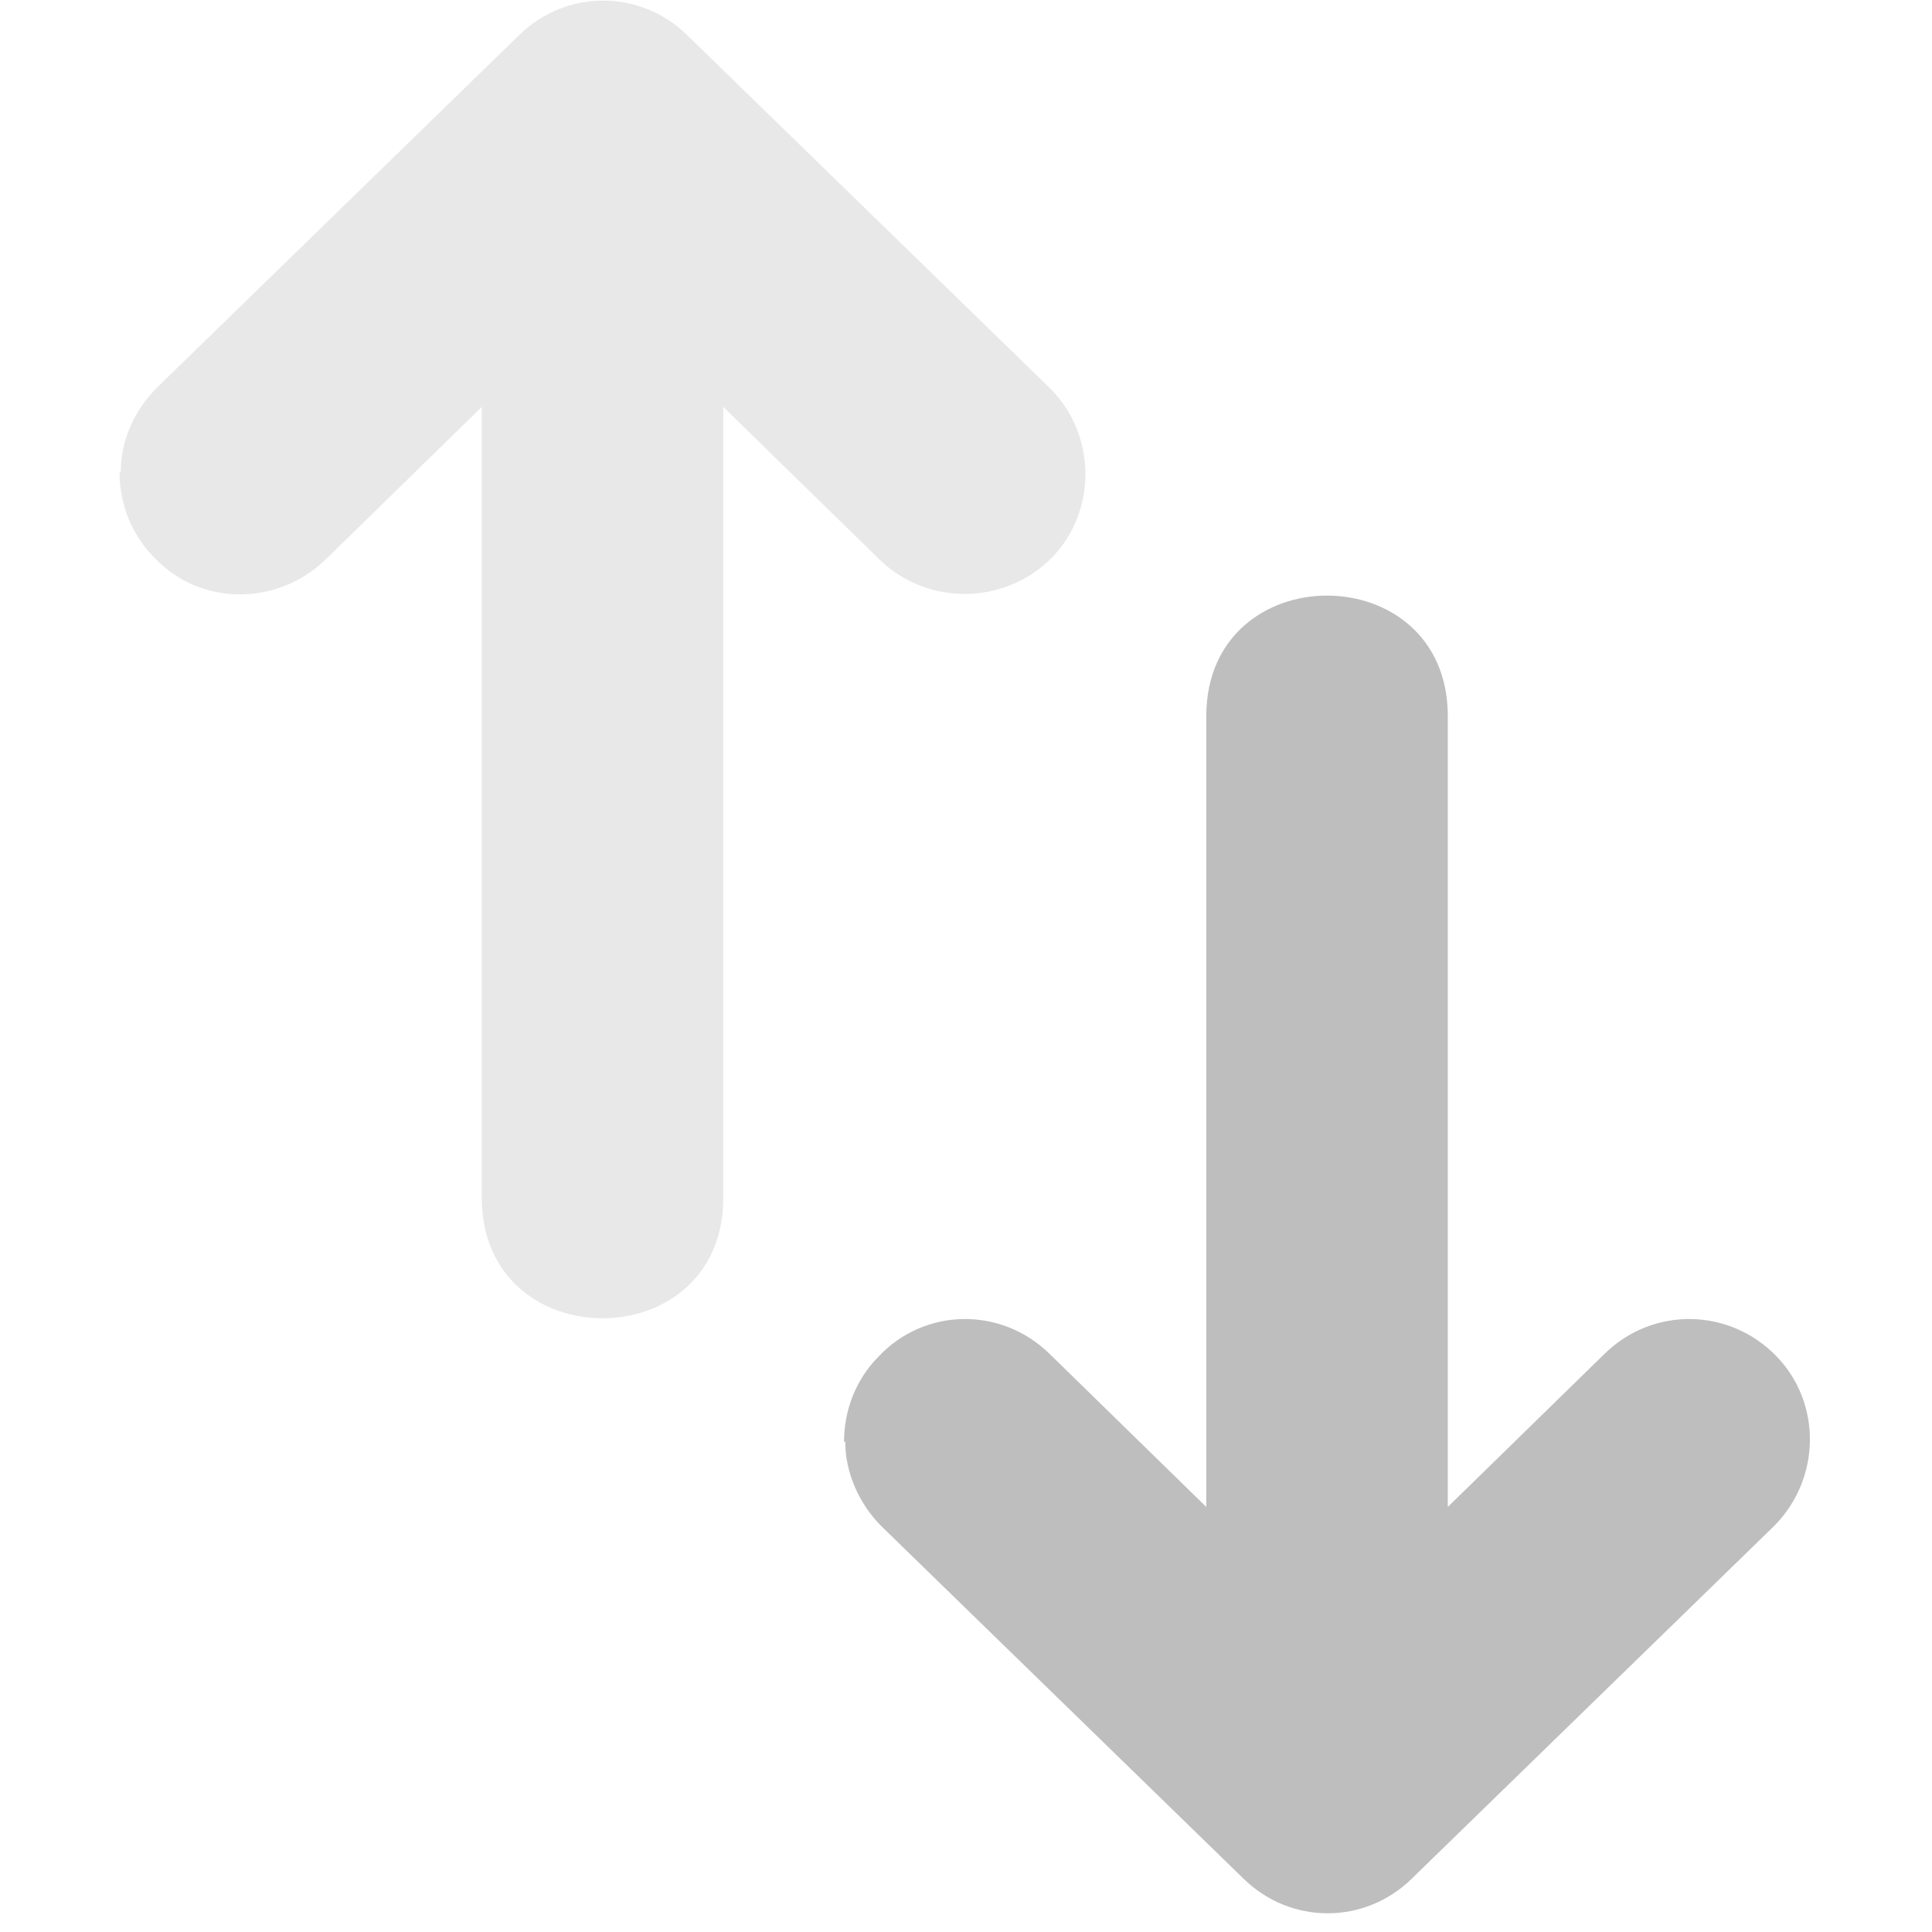
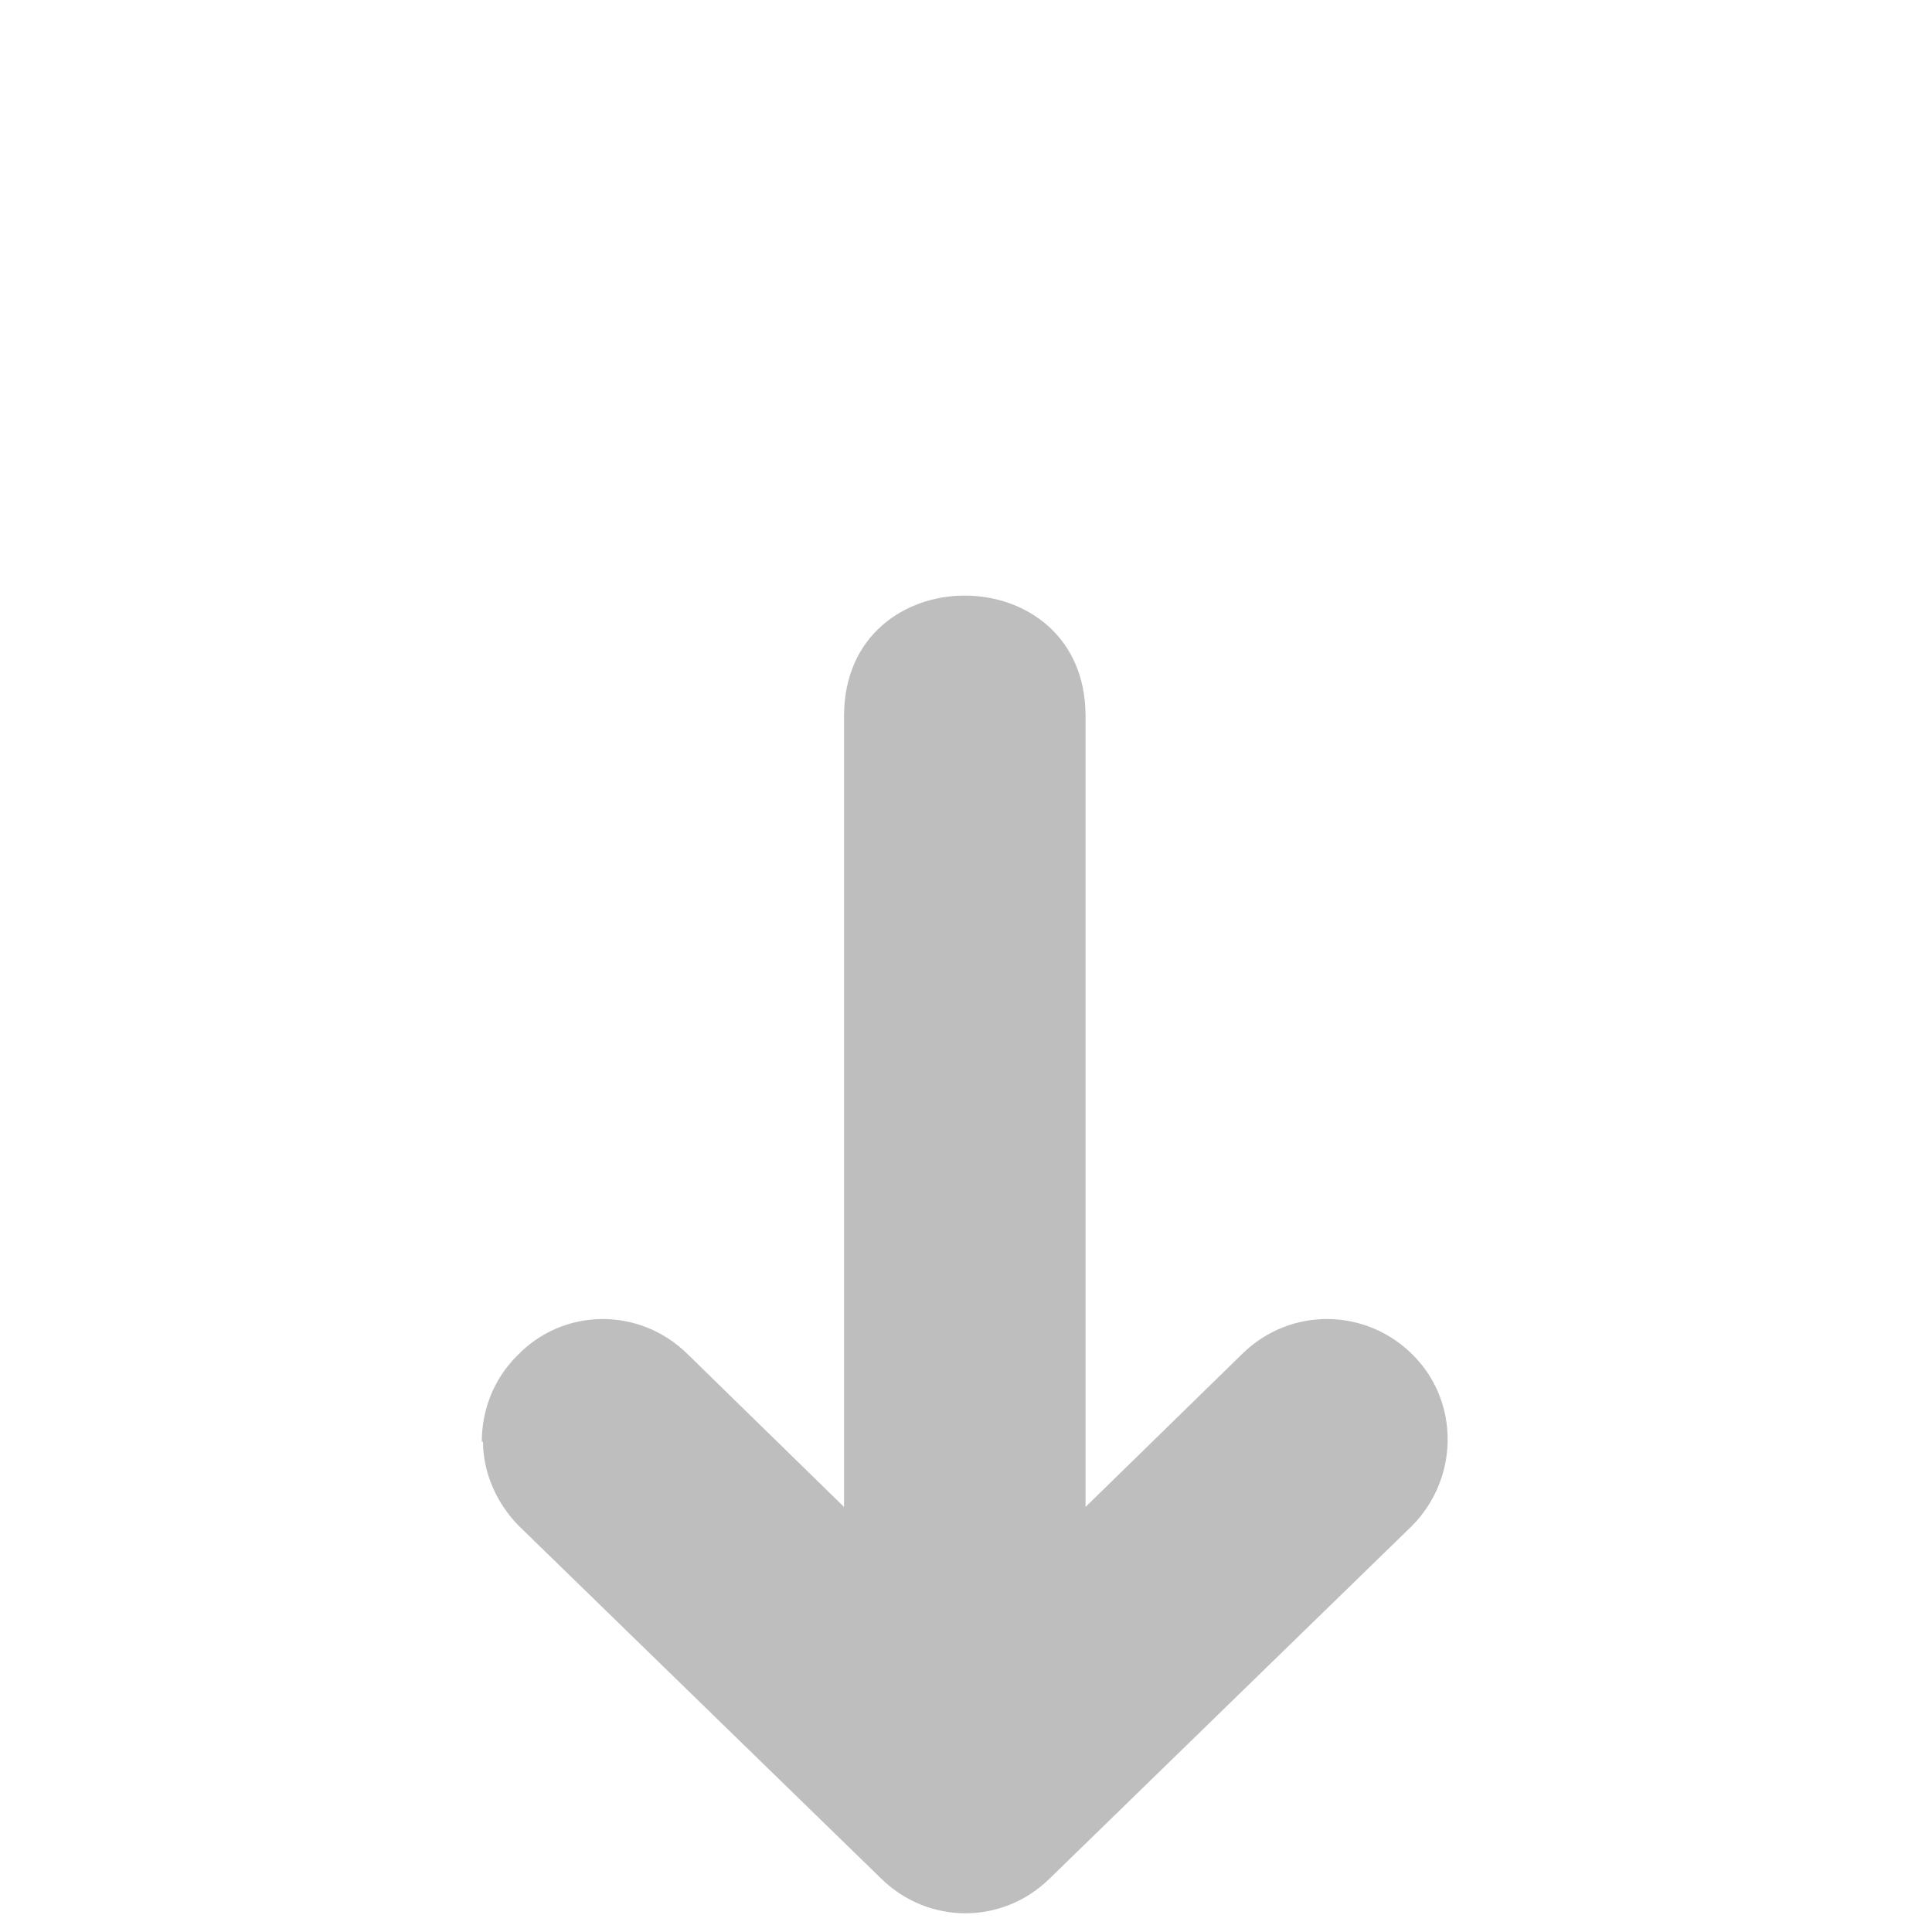
<svg xmlns="http://www.w3.org/2000/svg" width="16" height="16">
-   <g fill="#bebebe">
-     <path fill-opacity="0.35" d="m1 3.91c0-0.26 0.11-0.51 0.3-0.7l3-2.92c0.39-0.38 1-0.38 1.39 0l3 2.92c0.39 0.38 0.4 1.02 0.02 1.41c-0.39 0.39-1.02 0.4-1.42 0.02l-1.3-1.27v6.55c0 1.33-2 1.33-2 0v-6.55l-1.3 1.27c-0.4 0.38-1.03 0.38-1.41-0.02c-0.2-0.2-0.29-0.46-0.29-0.71z" />
-     <path d="m7 11.94c0 0.25 0.11 0.51 0.3 0.7l3 2.92c0.39 0.38 1 0.38 1.39 0l3-2.92c0.39-0.39 0.4-1.02 0.02-1.41c-0.39-0.4-1.02-0.41-1.42-0.02l-1.3 1.27v-6.55c0-1.33-2-1.33-2 0v6.55l-1.3-1.27c-0.4-0.39-1.03-0.38-1.41 0.02c-0.2 0.2-0.29 0.46-0.29 0.71z" />
-   </g>
+   <path fill="#bebebe" d="m4 11.94c0 0.25 0.11 0.51 0.3 0.7l3 2.92c0.39 0.38 1 0.38 1.39 0l3-2.92c0.39-0.39 0.4-1.02 0.02-1.41c-0.39-0.4-1.02-0.41-1.42-0.02l-1.3 1.27v-6.55c0-1.33-2-1.33-2 0v6.55l-1.3-1.27c-0.4-0.39-1.03-0.38-1.41 0.02c-0.2 0.2-0.29 0.46-0.29 0.71z" />
</svg>
